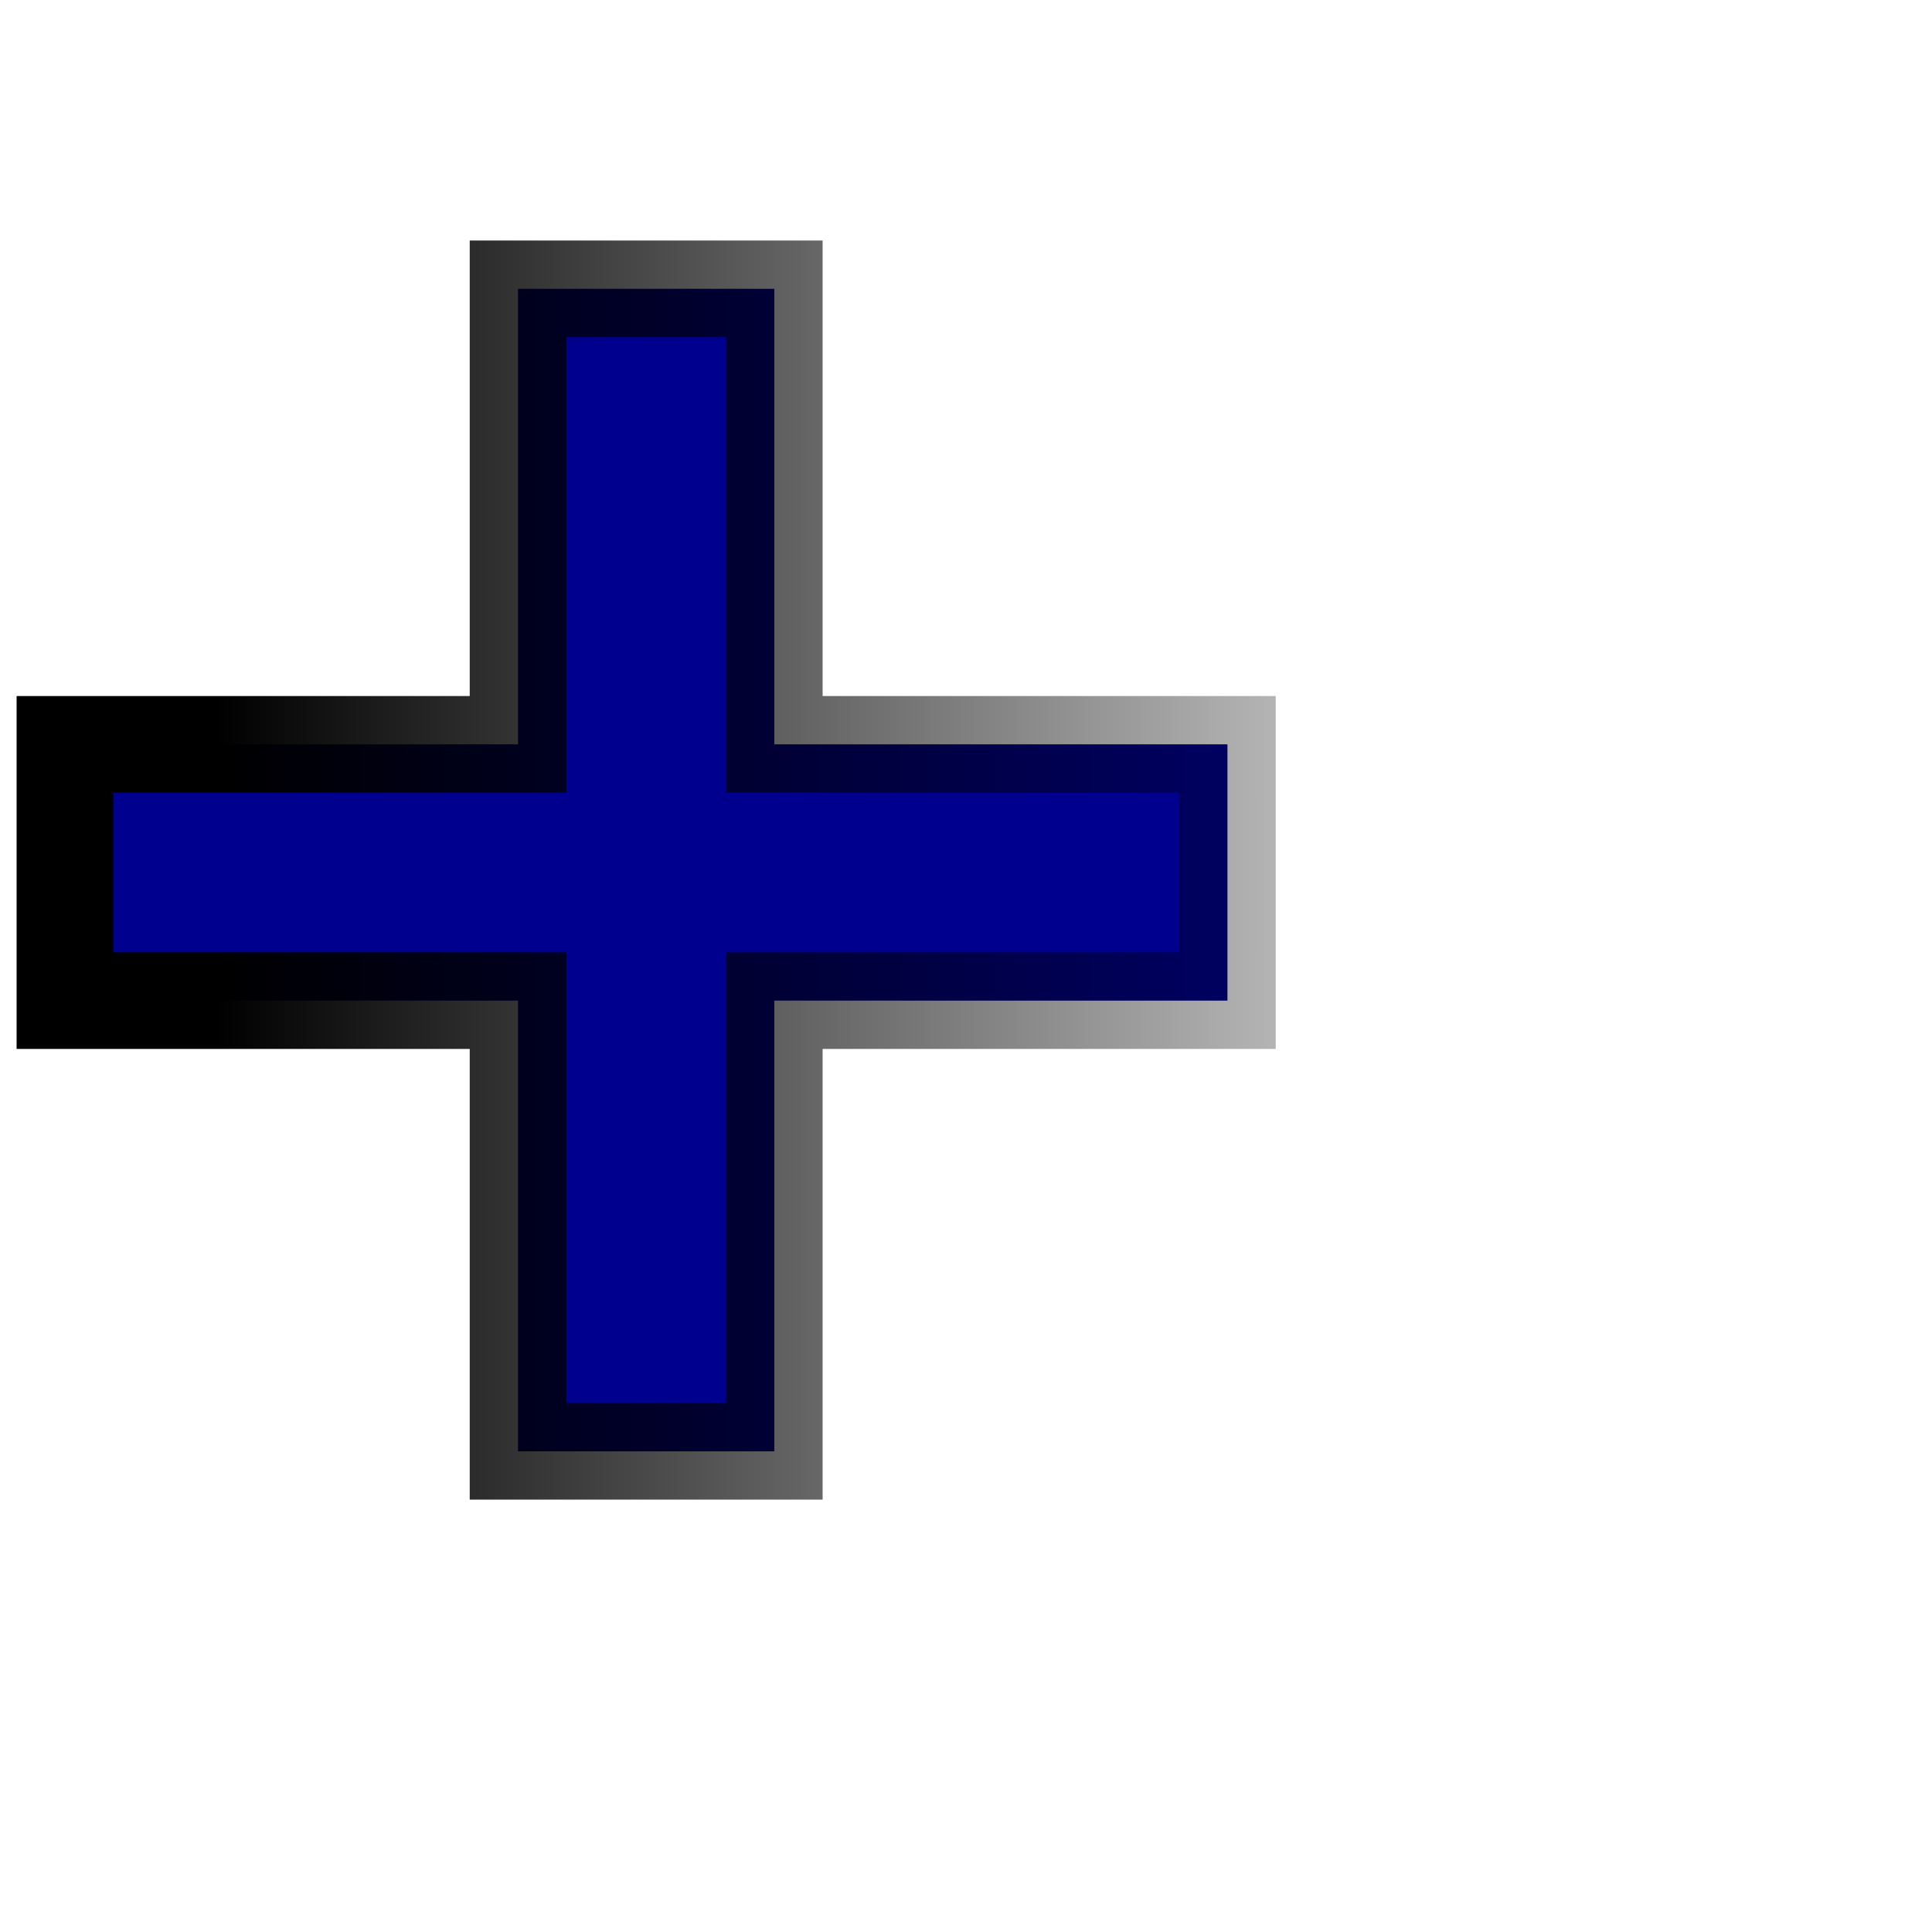
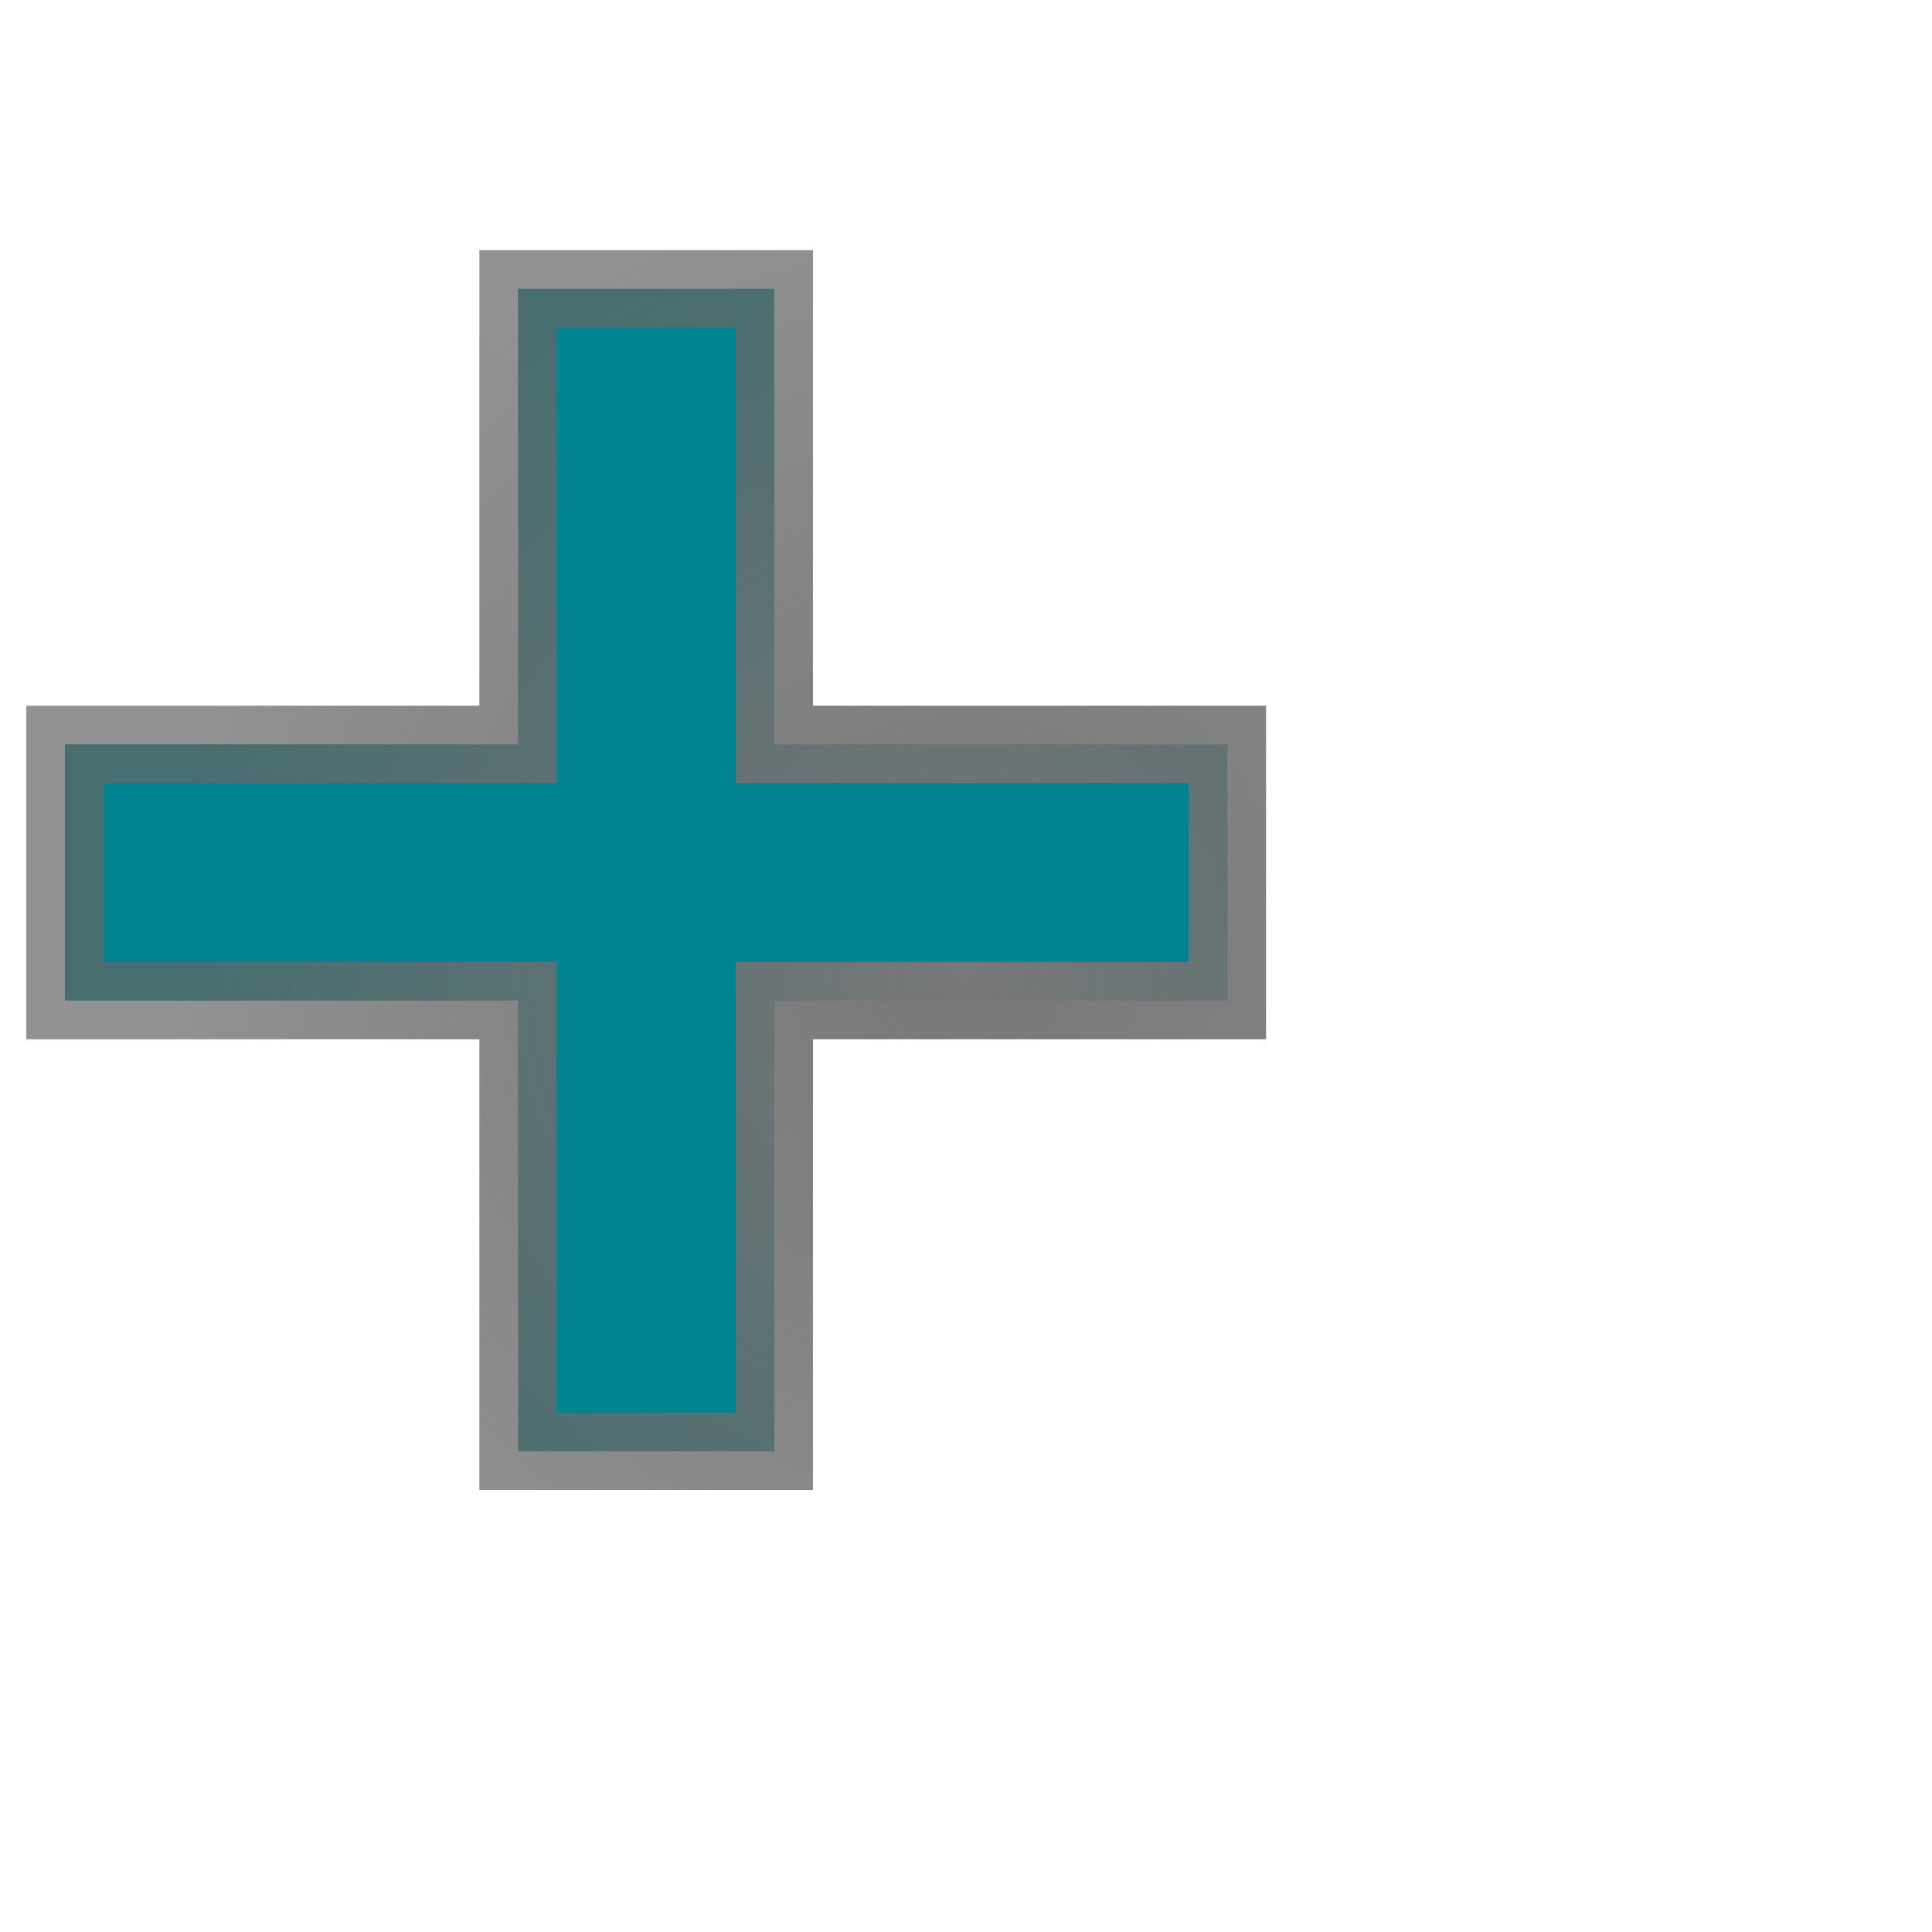
<svg xmlns="http://www.w3.org/2000/svg" xmlns:xlink="http://www.w3.org/1999/xlink" version="1.0" width="100" height="100" id="svg2">
  <defs id="defs4">
-     <linearGradient id="linearGradient3784">
-       <stop style="stop-color:#000000;stop-opacity:1;" offset="0" id="stop3786" />
-       <stop style="stop-color:#000000;stop-opacity:0;" offset="1" id="stop3788" />
+     <linearGradient id="linearGradient5375">
+       <stop style="stop-color:#787878;stop-opacity:1;" offset="0" id="stop5377" />
+       <stop style="stop-color:#646464;stop-opacity:0.706;" offset="1" id="stop5379" />
    </linearGradient>
-     <linearGradient id="linearGradient3772">
-       <stop style="stop-color:#000000;stop-opacity:1;" offset="0" id="stop3774" />
-       <stop style="stop-color:#000000;stop-opacity:0;" offset="1" id="stop3776" />
-     </linearGradient>
-     <linearGradient id="linearGradient3197">
-       <stop id="stop3199" style="stop-color:#e4e1e1;stop-opacity:1" offset="0" />
-       <stop id="stop3201" style="stop-color:#e4af00;stop-opacity:1" offset="1" />
-     </linearGradient>
-     <linearGradient id="linearGradient3189">
-       <stop id="stop3191" style="stop-color:#000000;stop-opacity:1" offset="0" />
-       <stop id="stop3193" style="stop-color:#000000;stop-opacity:0" offset="1" />
-     </linearGradient>
-     <radialGradient cx="50.059" cy="48.854" r="42.138" fx="50.059" fy="48.854" id="radialGradient3195" xlink:href="#linearGradient3189" gradientUnits="userSpaceOnUse" gradientTransform="matrix(1.003084,0,0,1.124297,-0.8232099,-6.090874)" />
-     <radialGradient cx="50.059" cy="48.854" r="42.138" fx="50.059" fy="48.854" id="radialGradient3203" xlink:href="#linearGradient3197" gradientUnits="userSpaceOnUse" gradientTransform="matrix(1.003084,0,0,1.124297,-0.8232099,-6.090874)" />
-     <radialGradient xlink:href="#linearGradient3197-1" id="radialGradient3110" gradientUnits="userSpaceOnUse" gradientTransform="matrix(-2.157508,0,0,2.418223,148.0768,-6.571194)" cx="50.059" cy="48.854" fx="50.059" fy="48.854" r="42.138" />
-     <linearGradient id="linearGradient3197-1">
-       <stop id="stop3199-3" style="stop-color:#e4e1e1;stop-opacity:1" offset="0" />
-       <stop id="stop3201-5" style="stop-color:#e4af00;stop-opacity:1" offset="1" />
-     </linearGradient>
-     <radialGradient xlink:href="#linearGradient3189-6" id="radialGradient3112" gradientUnits="userSpaceOnUse" gradientTransform="matrix(-2.157508,0,0,2.418223,148.0768,-6.571194)" cx="50.059" cy="48.854" fx="50.059" fy="48.854" r="42.138" />
-     <linearGradient id="linearGradient3189-6">
-       <stop id="stop3191-9" style="stop-color:#000000;stop-opacity:1" offset="0" />
-       <stop id="stop3193-3" style="stop-color:#000000;stop-opacity:0" offset="1" />
-     </linearGradient>
-     <radialGradient r="42.138" fy="48.854" fx="50.059" cy="48.854" cx="50.059" gradientTransform="matrix(1.979353,0,0,2.218539,-59.21438,3.476362)" gradientUnits="userSpaceOnUse" id="radialGradient3136" xlink:href="#linearGradient3189-6" />
-     <linearGradient xlink:href="#linearGradient3772" id="linearGradient3778" x1="25.903" y1="43.888" x2="82.712" y2="43.888" gradientUnits="userSpaceOnUse" gradientTransform="matrix(1.075158,0,0,1.075158,-6.478816,-1.197941)" />
-     <linearGradient xlink:href="#linearGradient3784" id="linearGradient3790" x1="-161.46" y1="51.678" x2="-98.471" y2="51.678" gradientUnits="userSpaceOnUse" gradientTransform="matrix(1.232732,0,0,1.232732,210.2117,-13.70432)" />
+     <radialGradient r="31.078" fy="19.333" fx="60.328" cy="19.333" cx="60.328" gradientTransform="matrix(1.306542,0,0,0.3674332,-151.33,9.601776)" gradientUnits="userSpaceOnUse" id="radialGradient3908" xlink:href="#linearGradient5375" />
+     <radialGradient xlink:href="#linearGradient5375" id="radialGradient4439" cx="49.999" cy="50.001" fx="49.999" fy="50.001" r="41.324" gradientTransform="matrix(1,0,0,1.001466,0,-0.07328491)" gradientUnits="userSpaceOnUse" />
  </defs>
-   <text xml:space="preserve" style="font-size:124.043px;font-style:normal;font-weight:normal;line-height:125%;letter-spacing:0px;word-spacing:0px;fill:#00008f;fill-opacity:1;stroke:url(#linearGradient3790);stroke-width:5;stroke-miterlimit:4;stroke-dasharray:none;font-family:Sans" x="-1.968" y="88.885" id="text3780" transform="scale(1.000011,0.9999892)">
-     <tspan id="tspan3782" x="-1.968" y="88.885" style="font-weight:bold;fill:#00008f;fill-opacity:1;stroke:url(#linearGradient3790);stroke-width:5;stroke-miterlimit:4;stroke-dasharray:none">+</tspan>
+   <text xml:space="preserve" style="font-size:124.043px;font-style:normal;font-weight:normal;line-height:125%;letter-spacing:0px;word-spacing:0px;fill:#00848f;fill-opacity:1;stroke:url(#radialGradient4439);stroke-width:4;stroke-miterlimit:4;stroke-dasharray:none;font-family:Sans" x="-1.968" y="88.885" id="text3780" transform="scale(1.000011,0.9999892)">
+     <tspan id="tspan3782" x="-1.968" y="88.885" style="font-weight:bold;fill:#00848f;fill-opacity:1;stroke:url(#radialGradient4439);stroke-width:4;stroke-miterlimit:4;stroke-dasharray:none">+</tspan>
  </text>
</svg>
